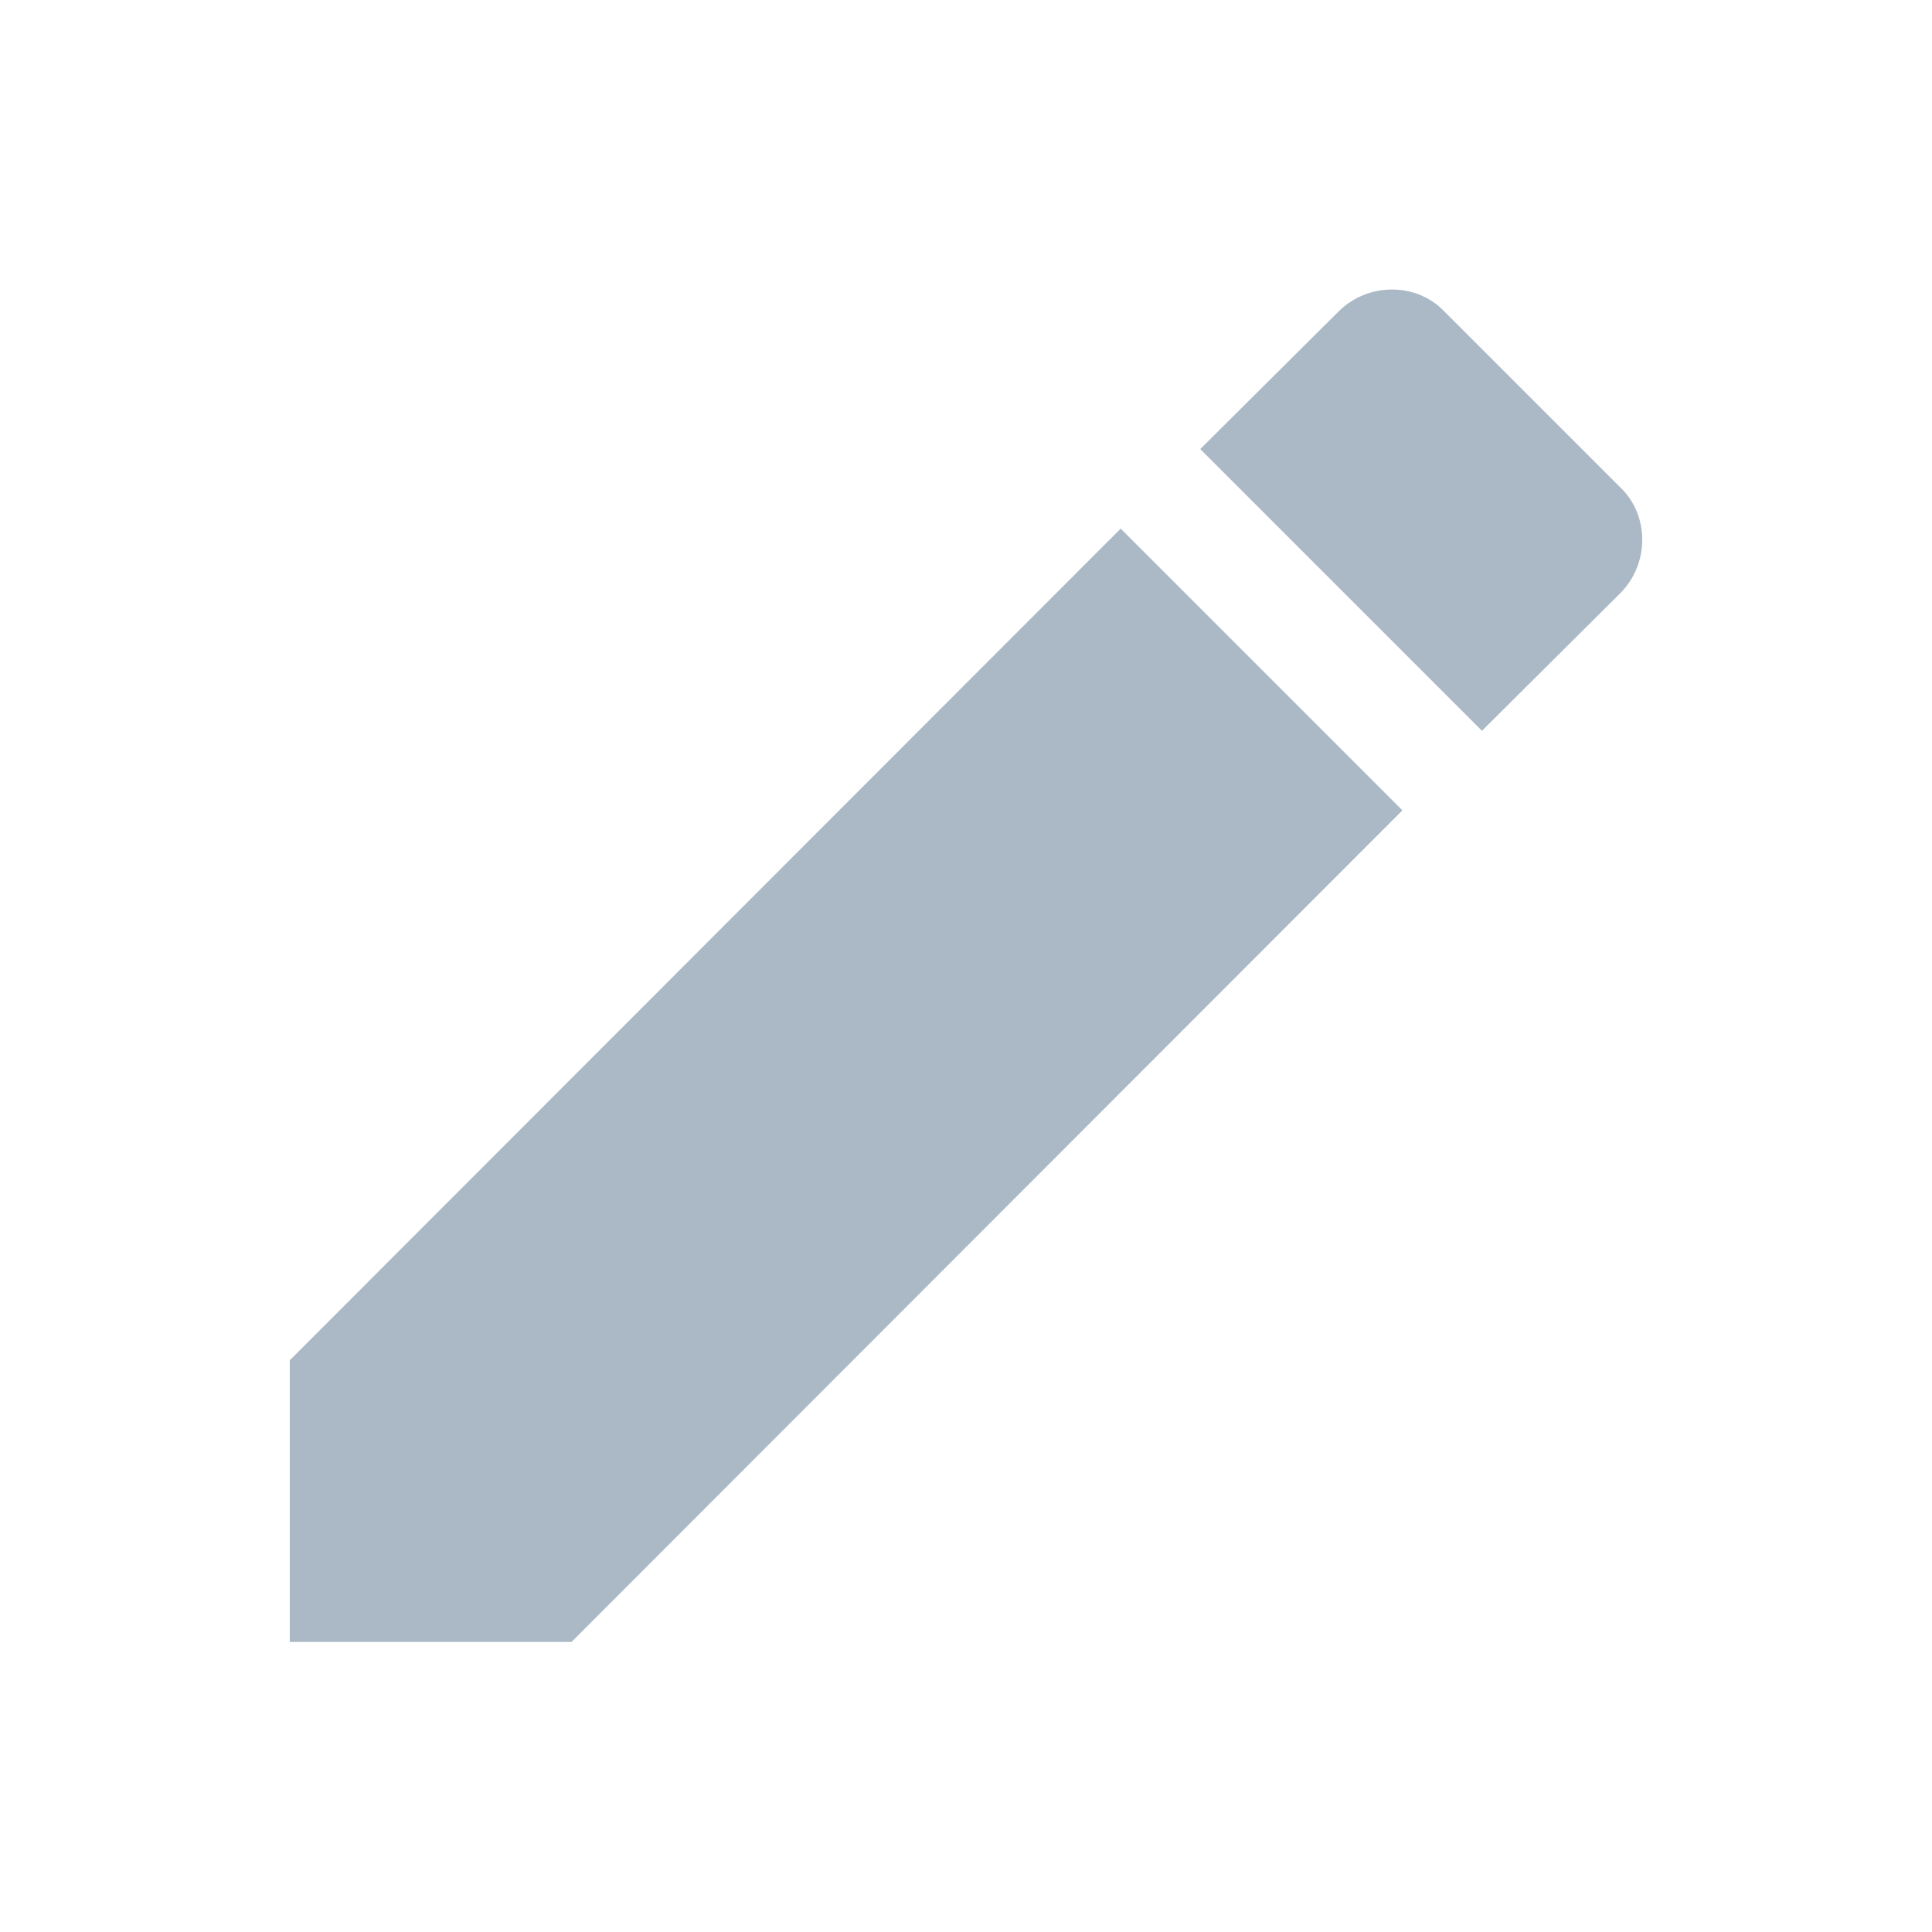
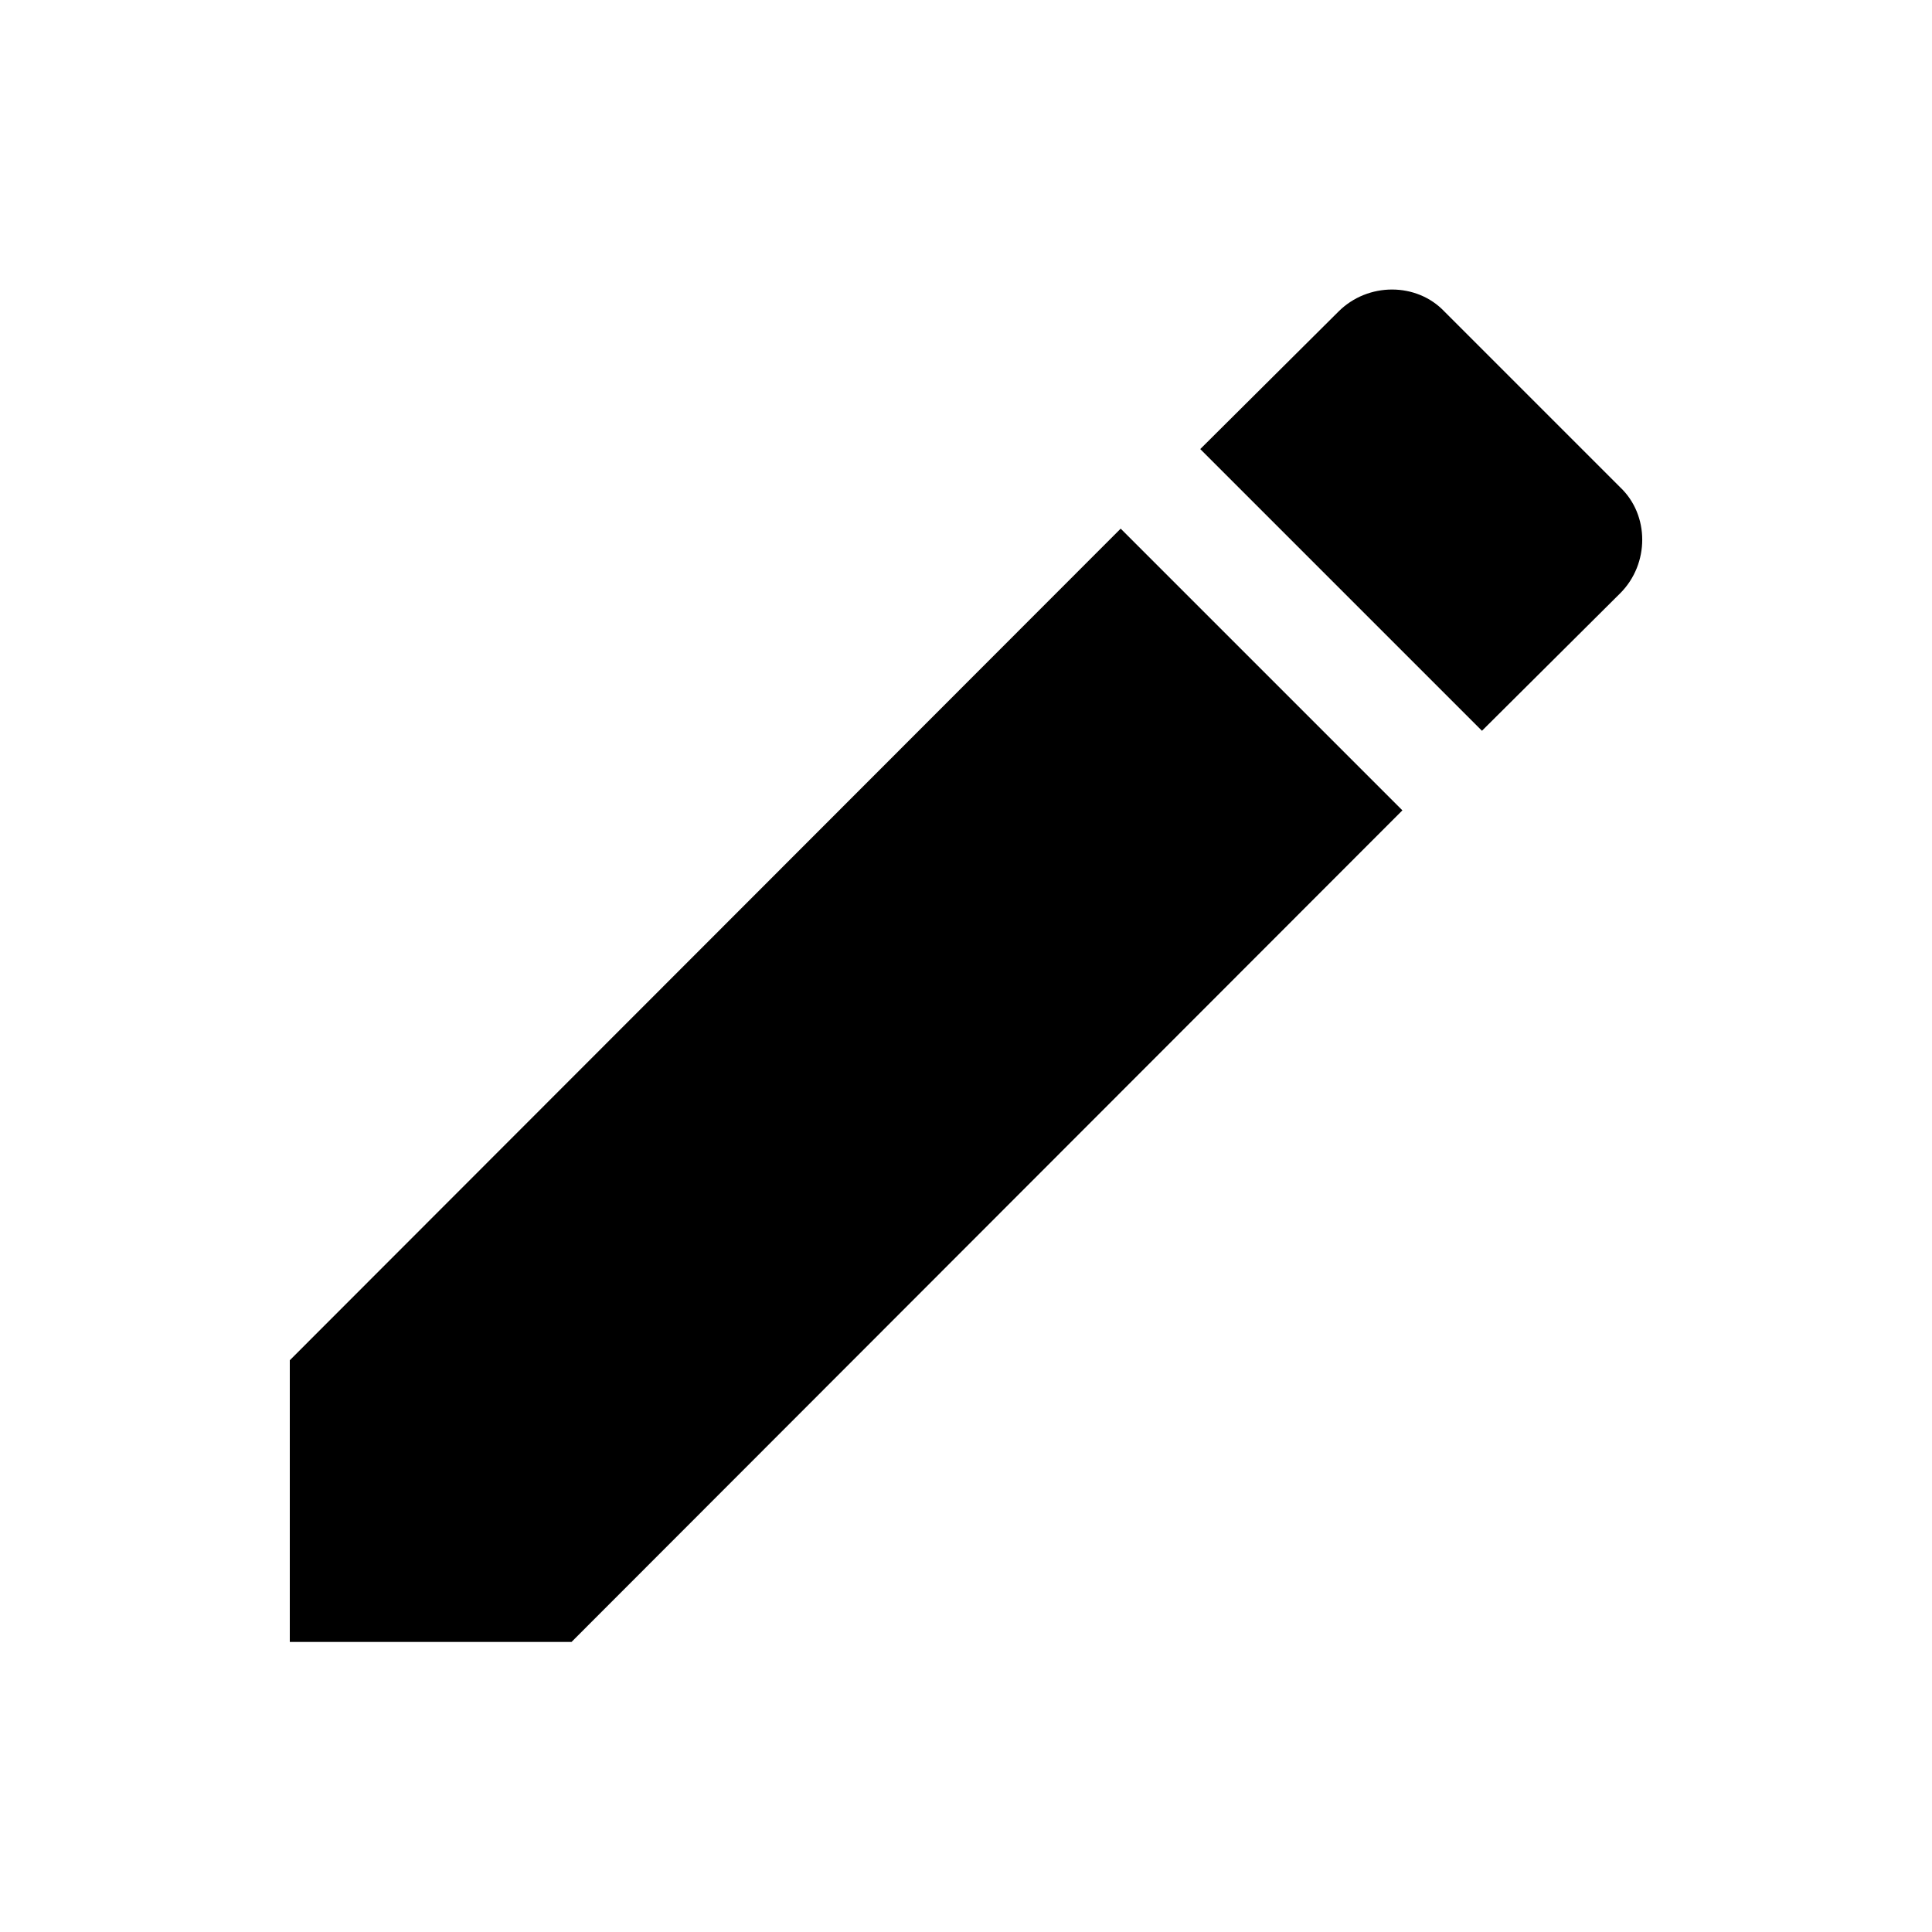
- <svg xmlns="http://www.w3.org/2000/svg" width="16" height="16" viewBox="0 0 16 16" fill="none">
-   <path d="M13.418 4.913C13.661 4.67 13.661 4.266 13.418 4.036L11.962 2.58C11.732 2.337 11.328 2.337 11.085 2.58L9.94 3.719L12.273 6.052M2.4 11.265V13.598H4.733L11.614 6.711L9.281 4.378L2.4 11.265Z" fill="#AAB9C5" />
+ <svg xmlns="http://www.w3.org/2000/svg" viewBox="0 0 16 16" fill="none">
+   <path d="M13.418 4.913C13.661 4.67 13.661 4.266 13.418 4.036L11.962 2.58C11.732 2.337 11.328 2.337 11.085 2.58L9.94 3.719L12.273 6.052M2.4 11.265V13.598H4.733L11.614 6.711L9.281 4.378L2.4 11.265Z" fill="currentColor" />
</svg>
